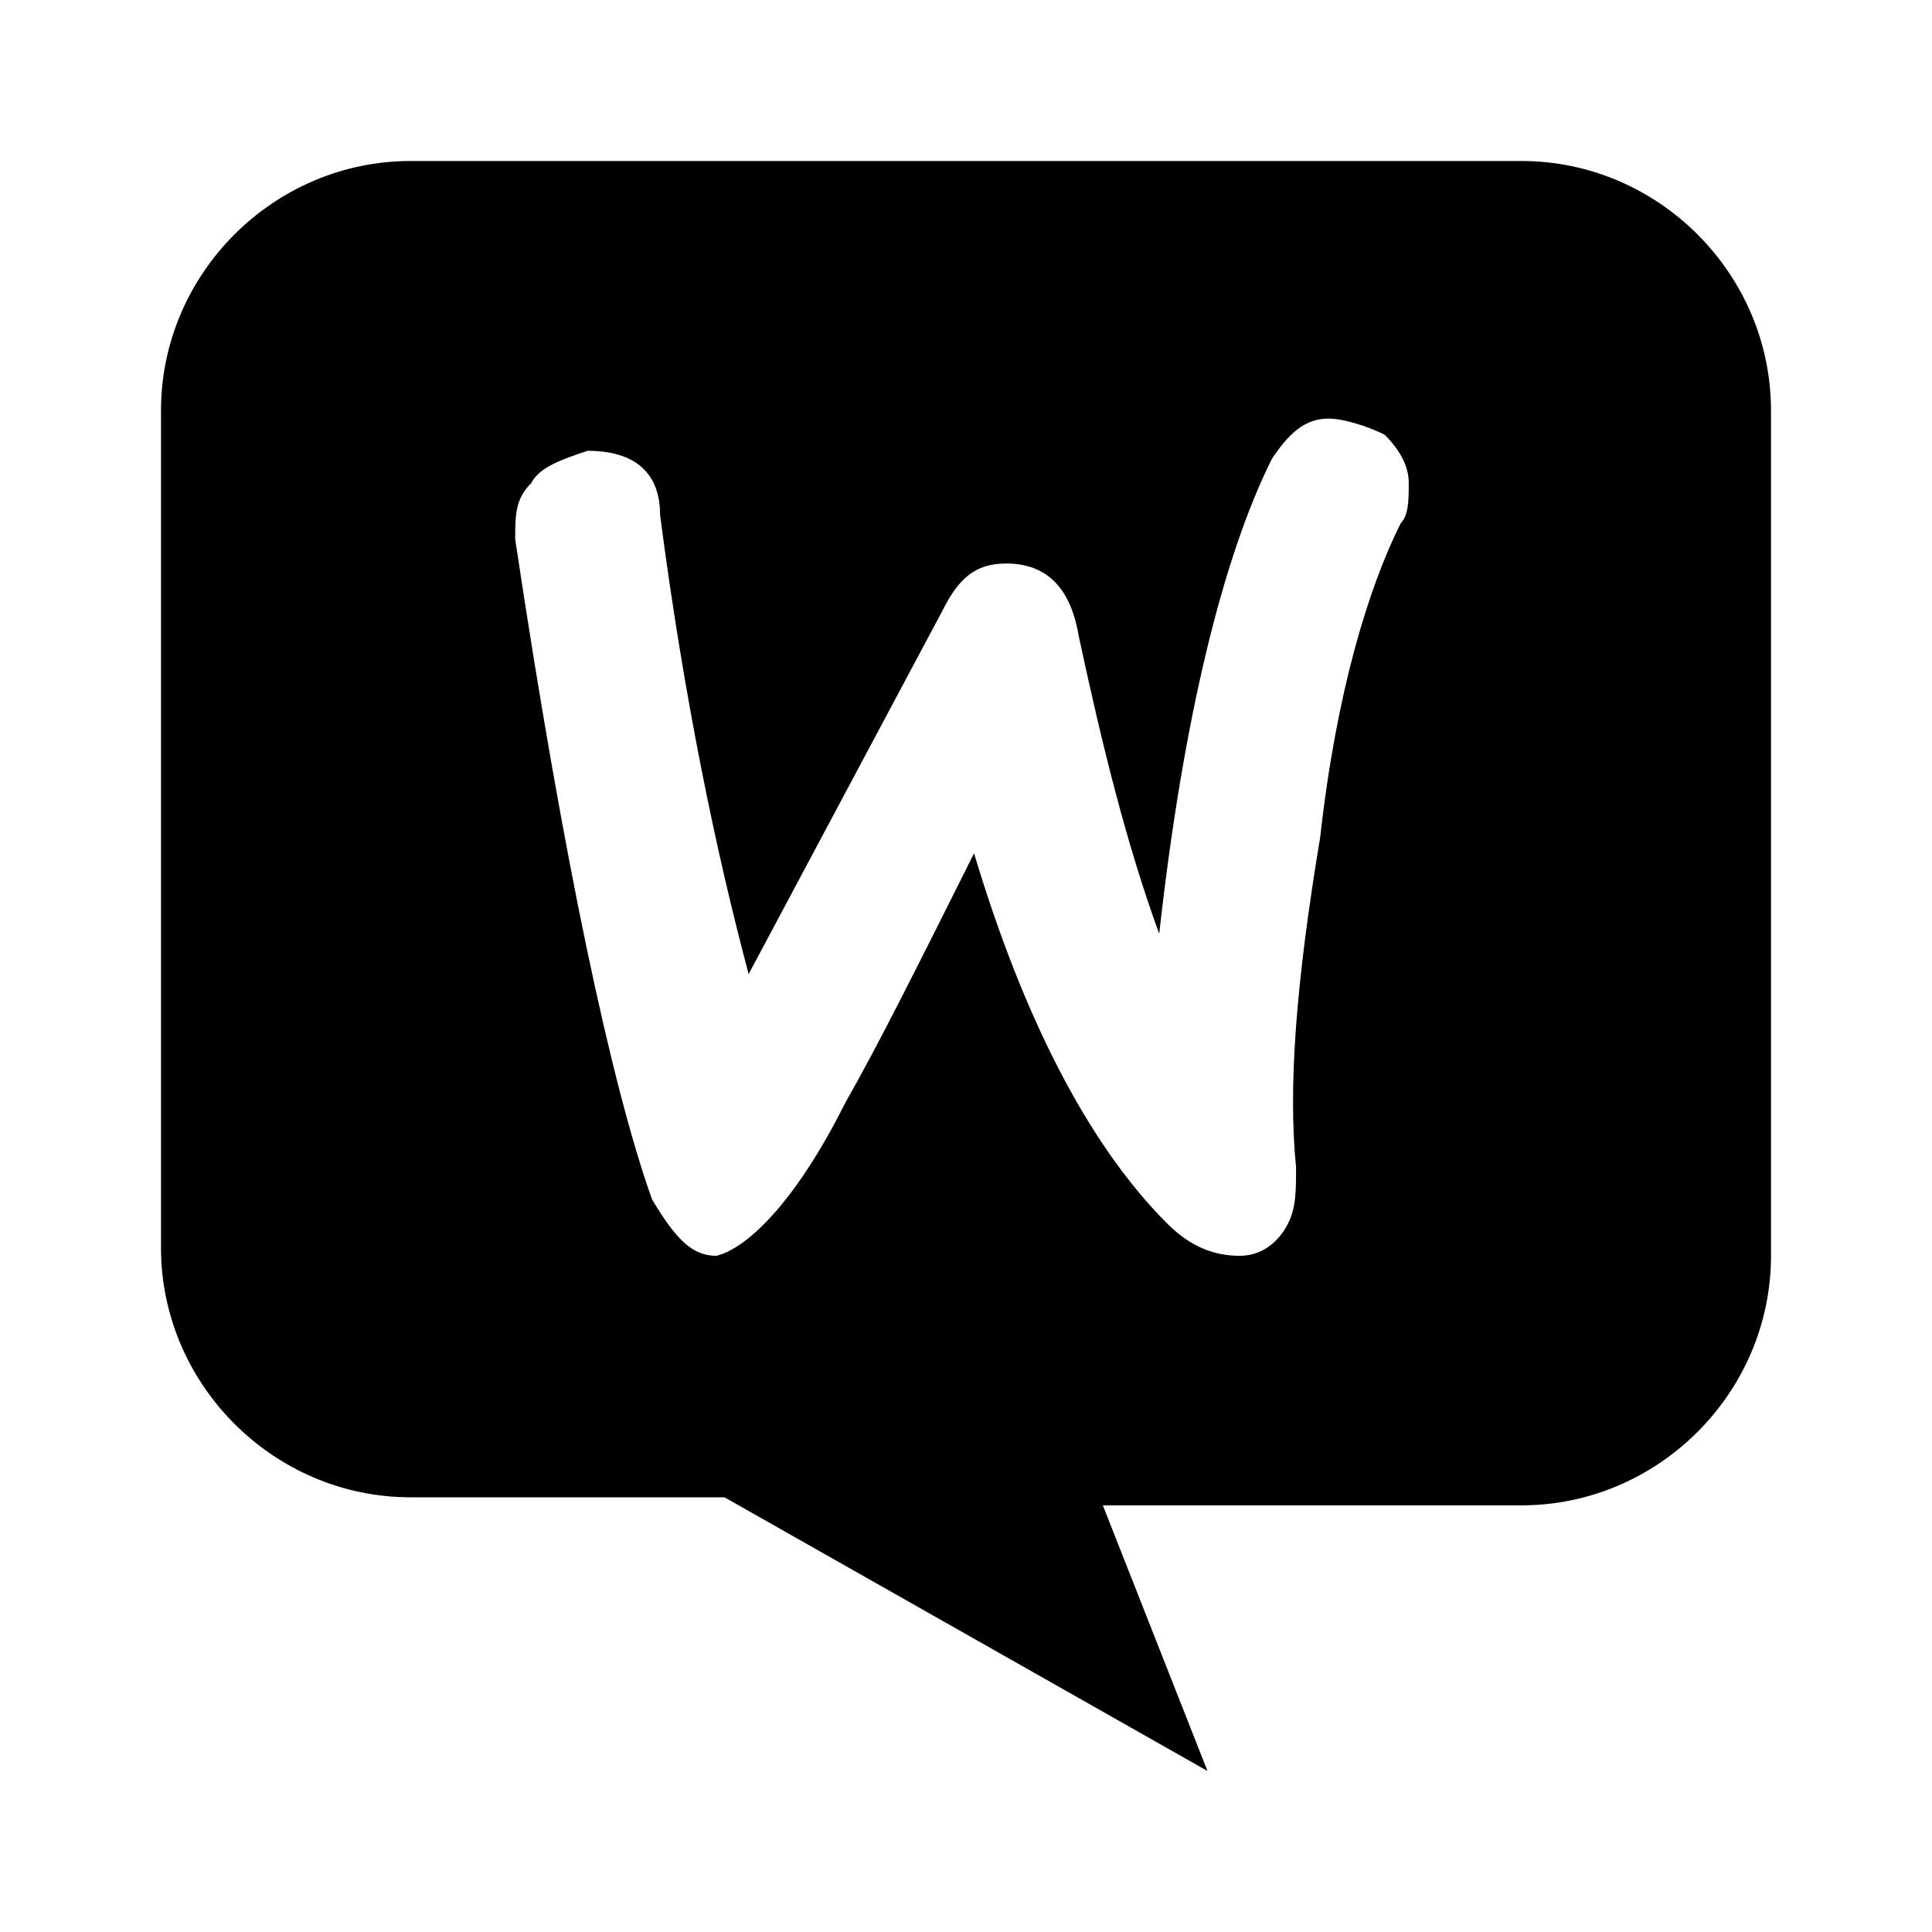
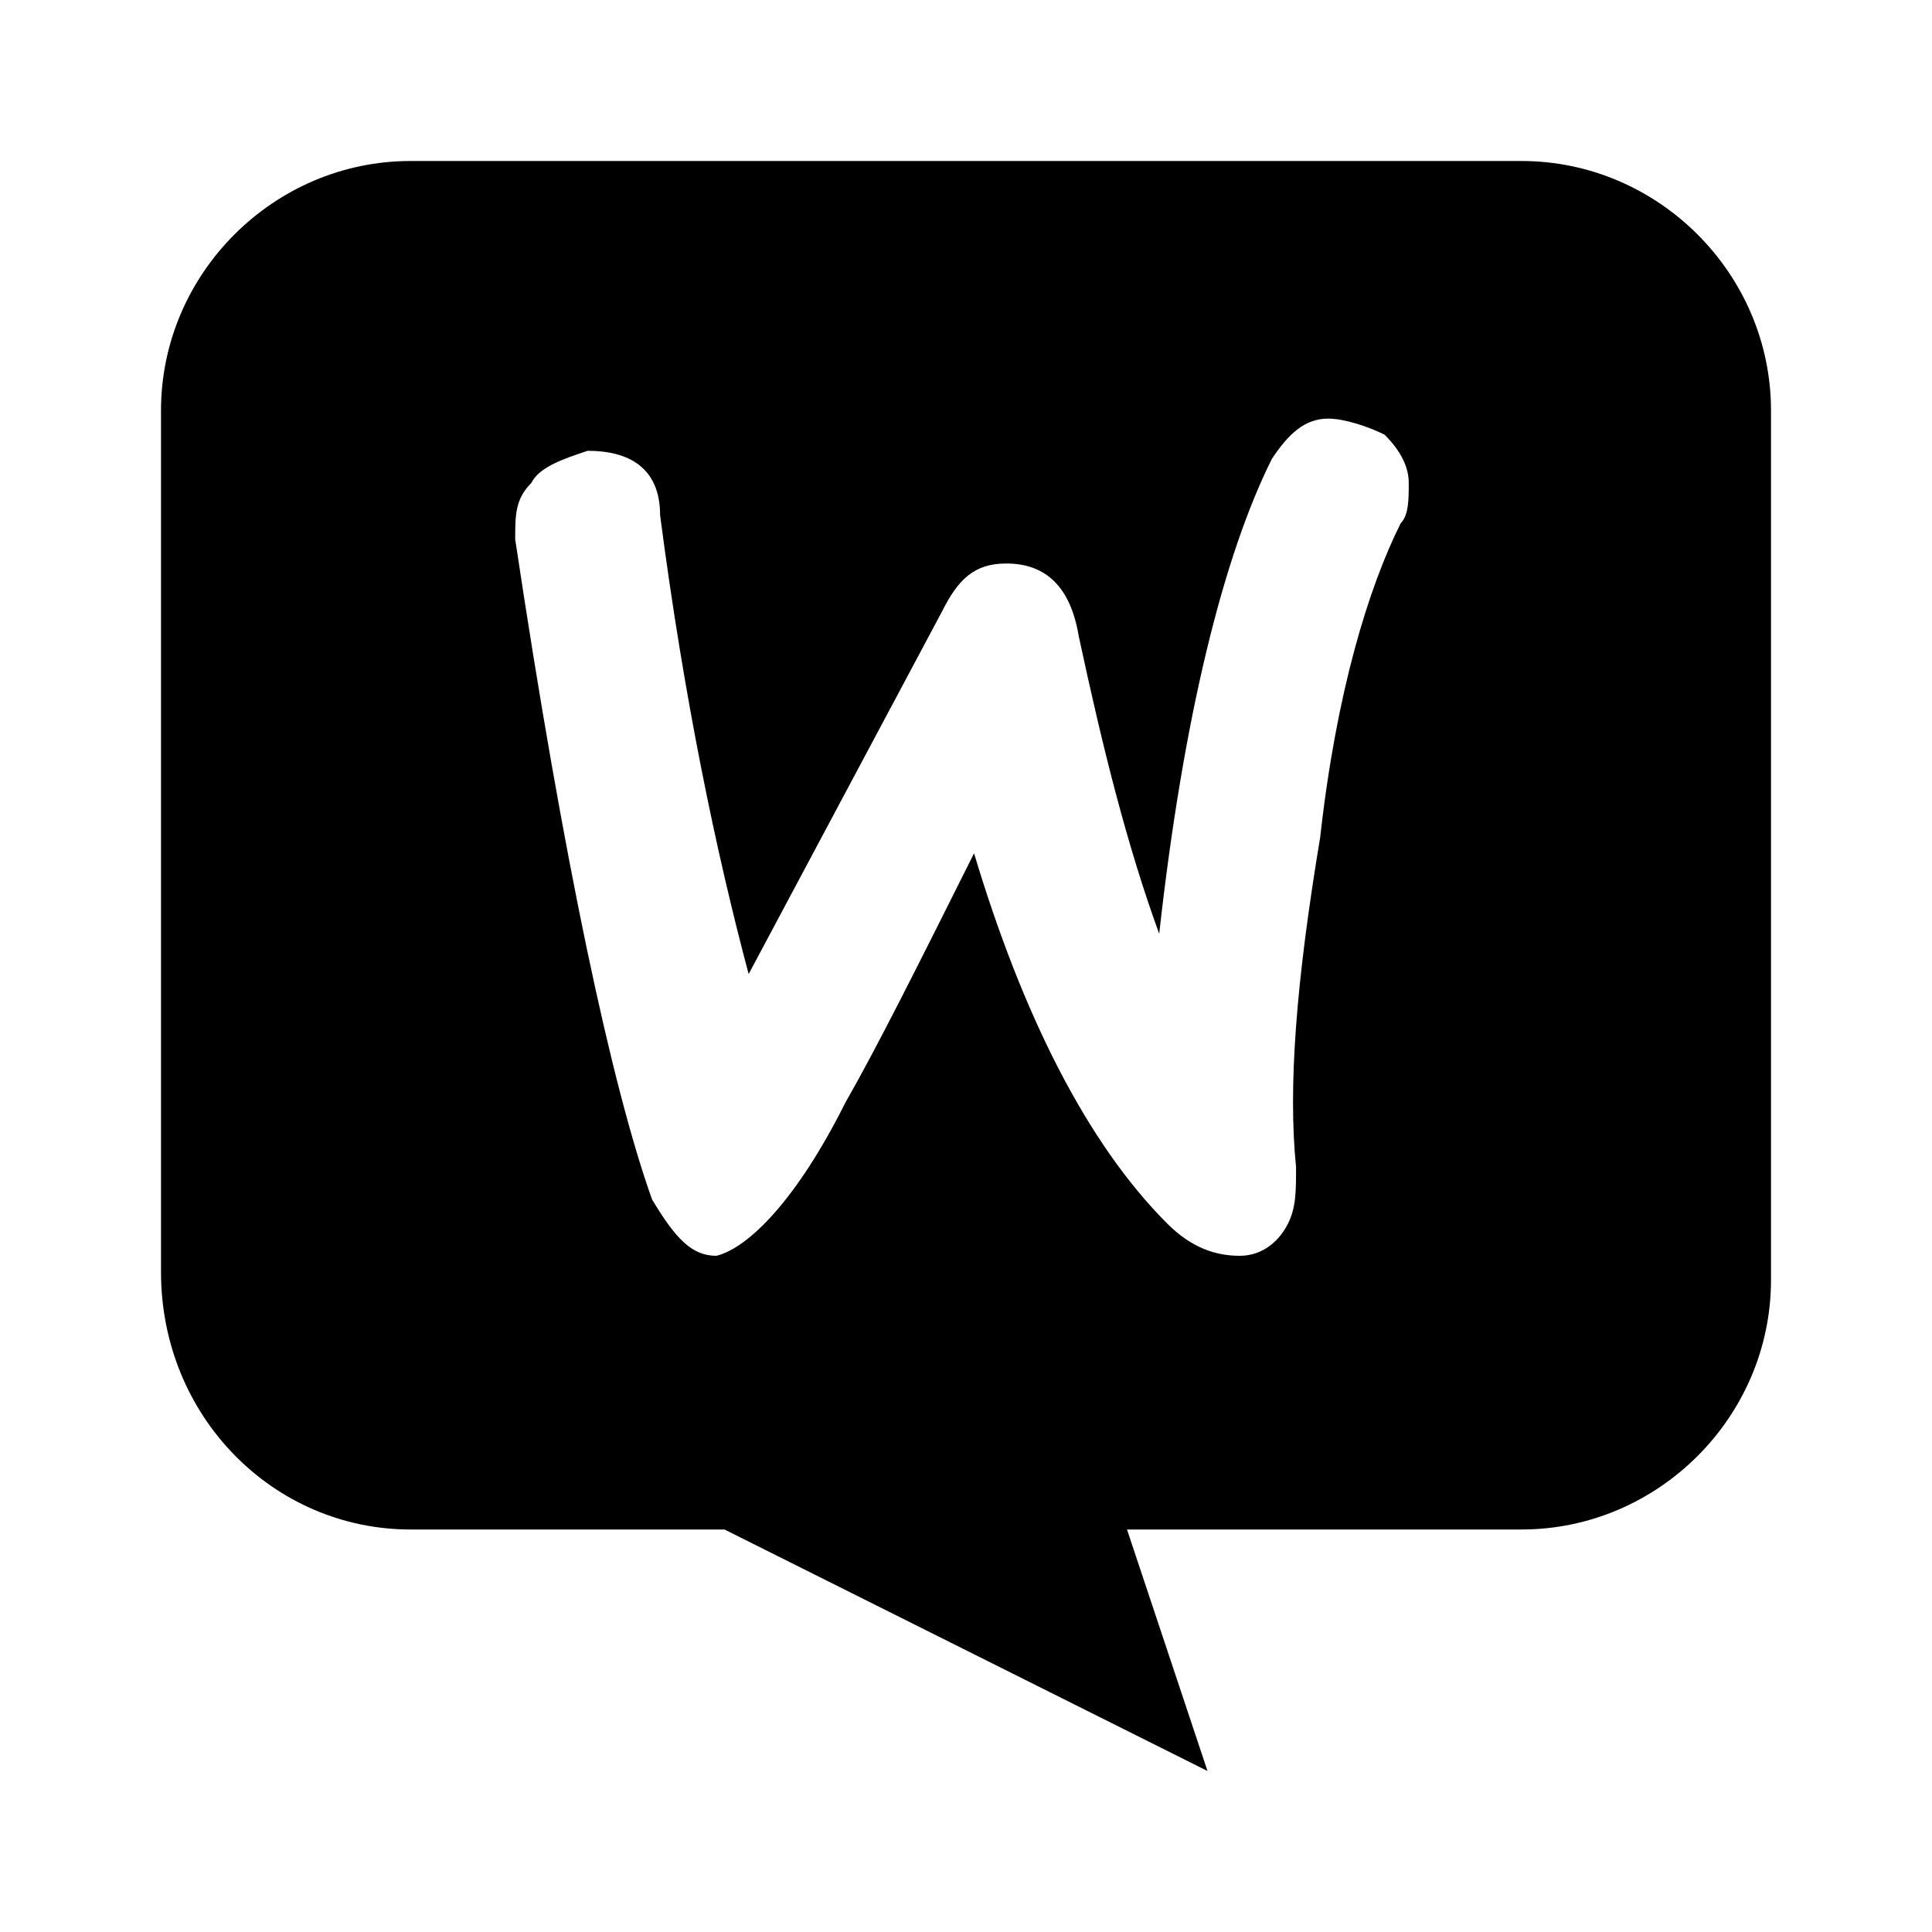
<svg xmlns="http://www.w3.org/2000/svg" viewBox="0 0 24 24">
  <g>
-     <path d="M18.9 2H5.1C3.4 2 2 3.4 2 5.1v10.4c0 1.7 1.4 3.1 3.1 3.1H9l6 3.4-1.3-3.3h5.2c1.7 0 3.1-1.4 3.1-3.1V5.1C22 3.4 20.6 2 18.9 2zm-1.5 4.5c-.4.8-.8 2.1-1 3.9-.3 1.8-.4 3.1-.3 4.1 0 .3 0 .5-.1.7-.1.2-.3.4-.6.4s-.6-.1-.9-.4c-1-1-1.8-2.6-2.4-4.6-.7 1.4-1.2 2.4-1.6 3.1-.6 1.2-1.2 1.8-1.6 1.9-.3 0-.5-.2-.8-.7-.5-1.4-1.1-4.2-1.7-8.2 0-.3 0-.5.2-.7.1-.2.4-.3.7-.4.5 0 .9.2.9.8.3 2.3.7 4.2 1.1 5.7l2.4-4.5c.2-.4.4-.6.8-.6.5 0 .8.3.9.9.3 1.4.6 2.6 1 3.7.3-2.7.8-4.7 1.4-5.9.2-.3.4-.5.7-.5.2 0 .5.1.7.2.2.2.3.4.3.6 0 .2 0 .4-.1.5z" />
+     <path d="M18.9 2H5.1C3.4 2 2 3.4 2 5.1v10.7C2 17.6 3.4 19 5.1 19H9l6 3-1-3h4.9c1.7 0 3.1-1.4 3.1-3.1V5.1C22 3.4 20.6 2 18.9 2zm-1.5 4.5c-.4.8-.8 2.1-1 3.9-.3 1.8-.4 3.1-.3 4.1 0 .3 0 .5-.1.7-.1.2-.3.4-.6.4s-.6-.1-.9-.4c-1-1-1.8-2.6-2.4-4.6-.7 1.4-1.2 2.4-1.6 3.1-.6 1.2-1.2 1.8-1.6 1.9-.3 0-.5-.2-.8-.7-.5-1.4-1.1-4.2-1.7-8.2 0-.3 0-.5.2-.7.1-.2.4-.3.7-.4.5 0 .9.2.9.8.3 2.3.7 4.2 1.1 5.7l2.4-4.5c.2-.4.4-.6.8-.6.5 0 .8.3.9.9.3 1.4.6 2.6 1 3.7.3-2.7.8-4.7 1.4-5.9.2-.3.4-.5.7-.5.2 0 .5.1.7.2.2.2.3.4.3.6 0 .2 0 .4-.1.5z" />
  </g>
</svg>
